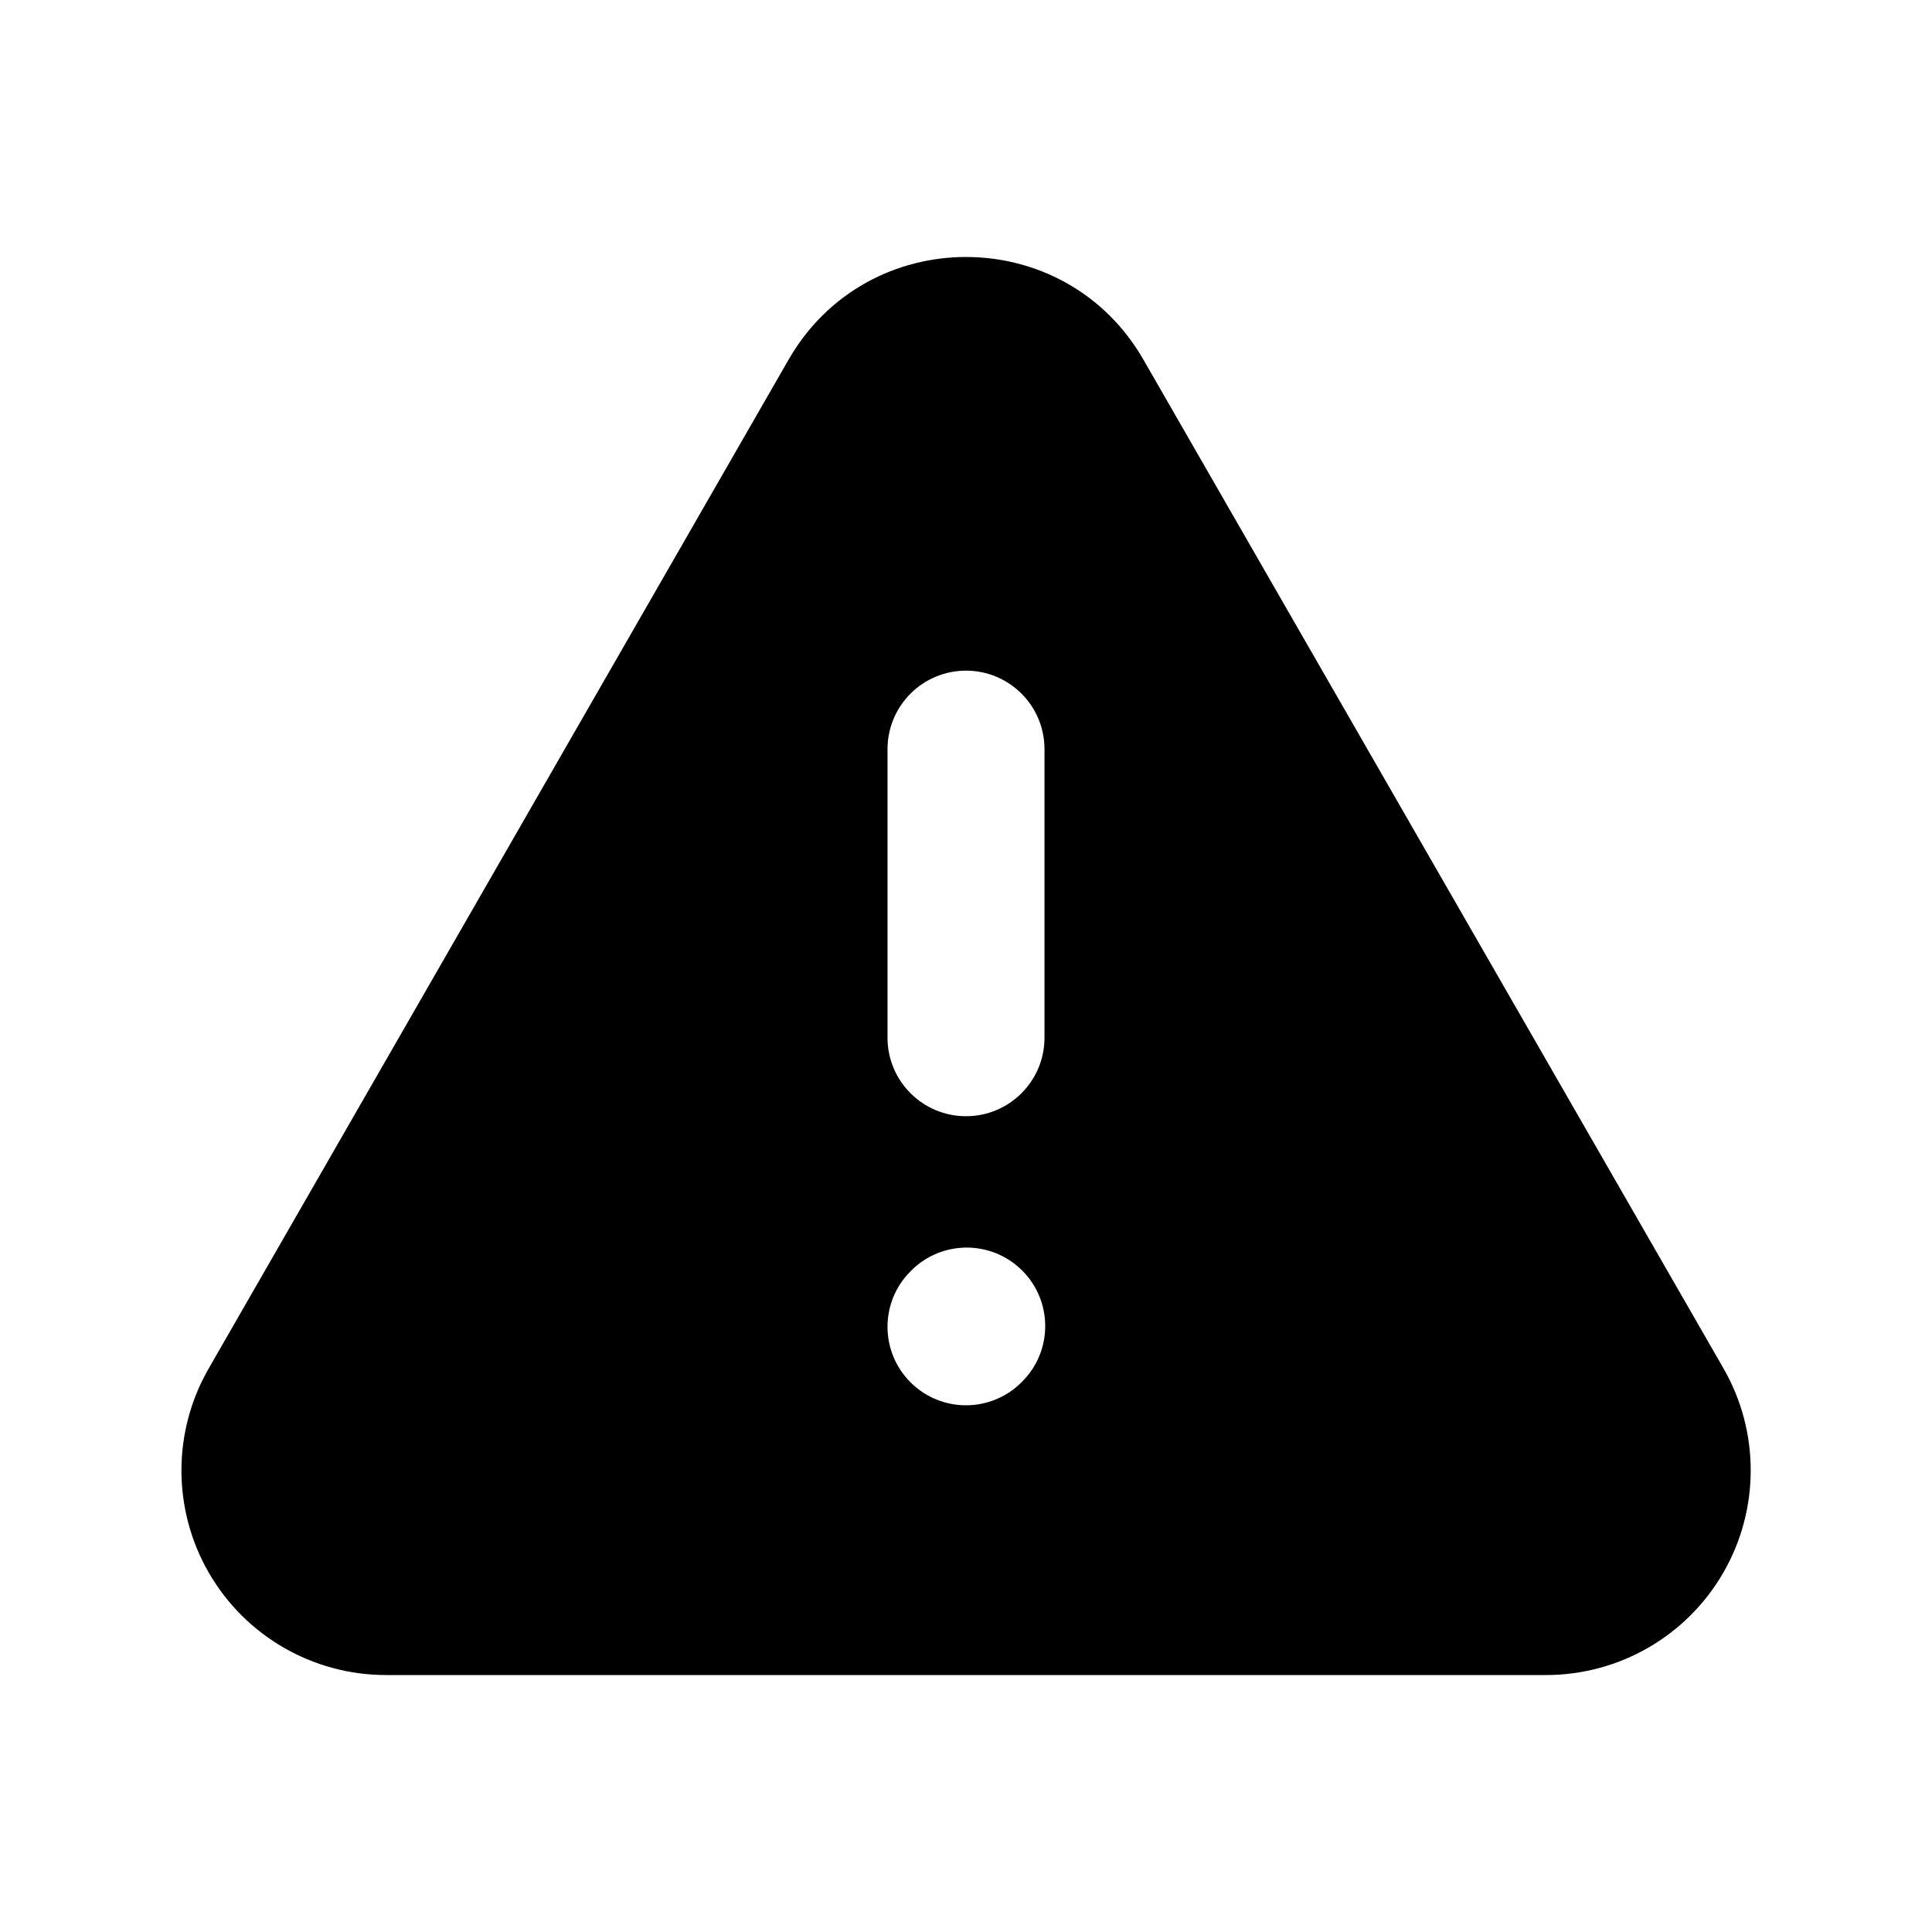
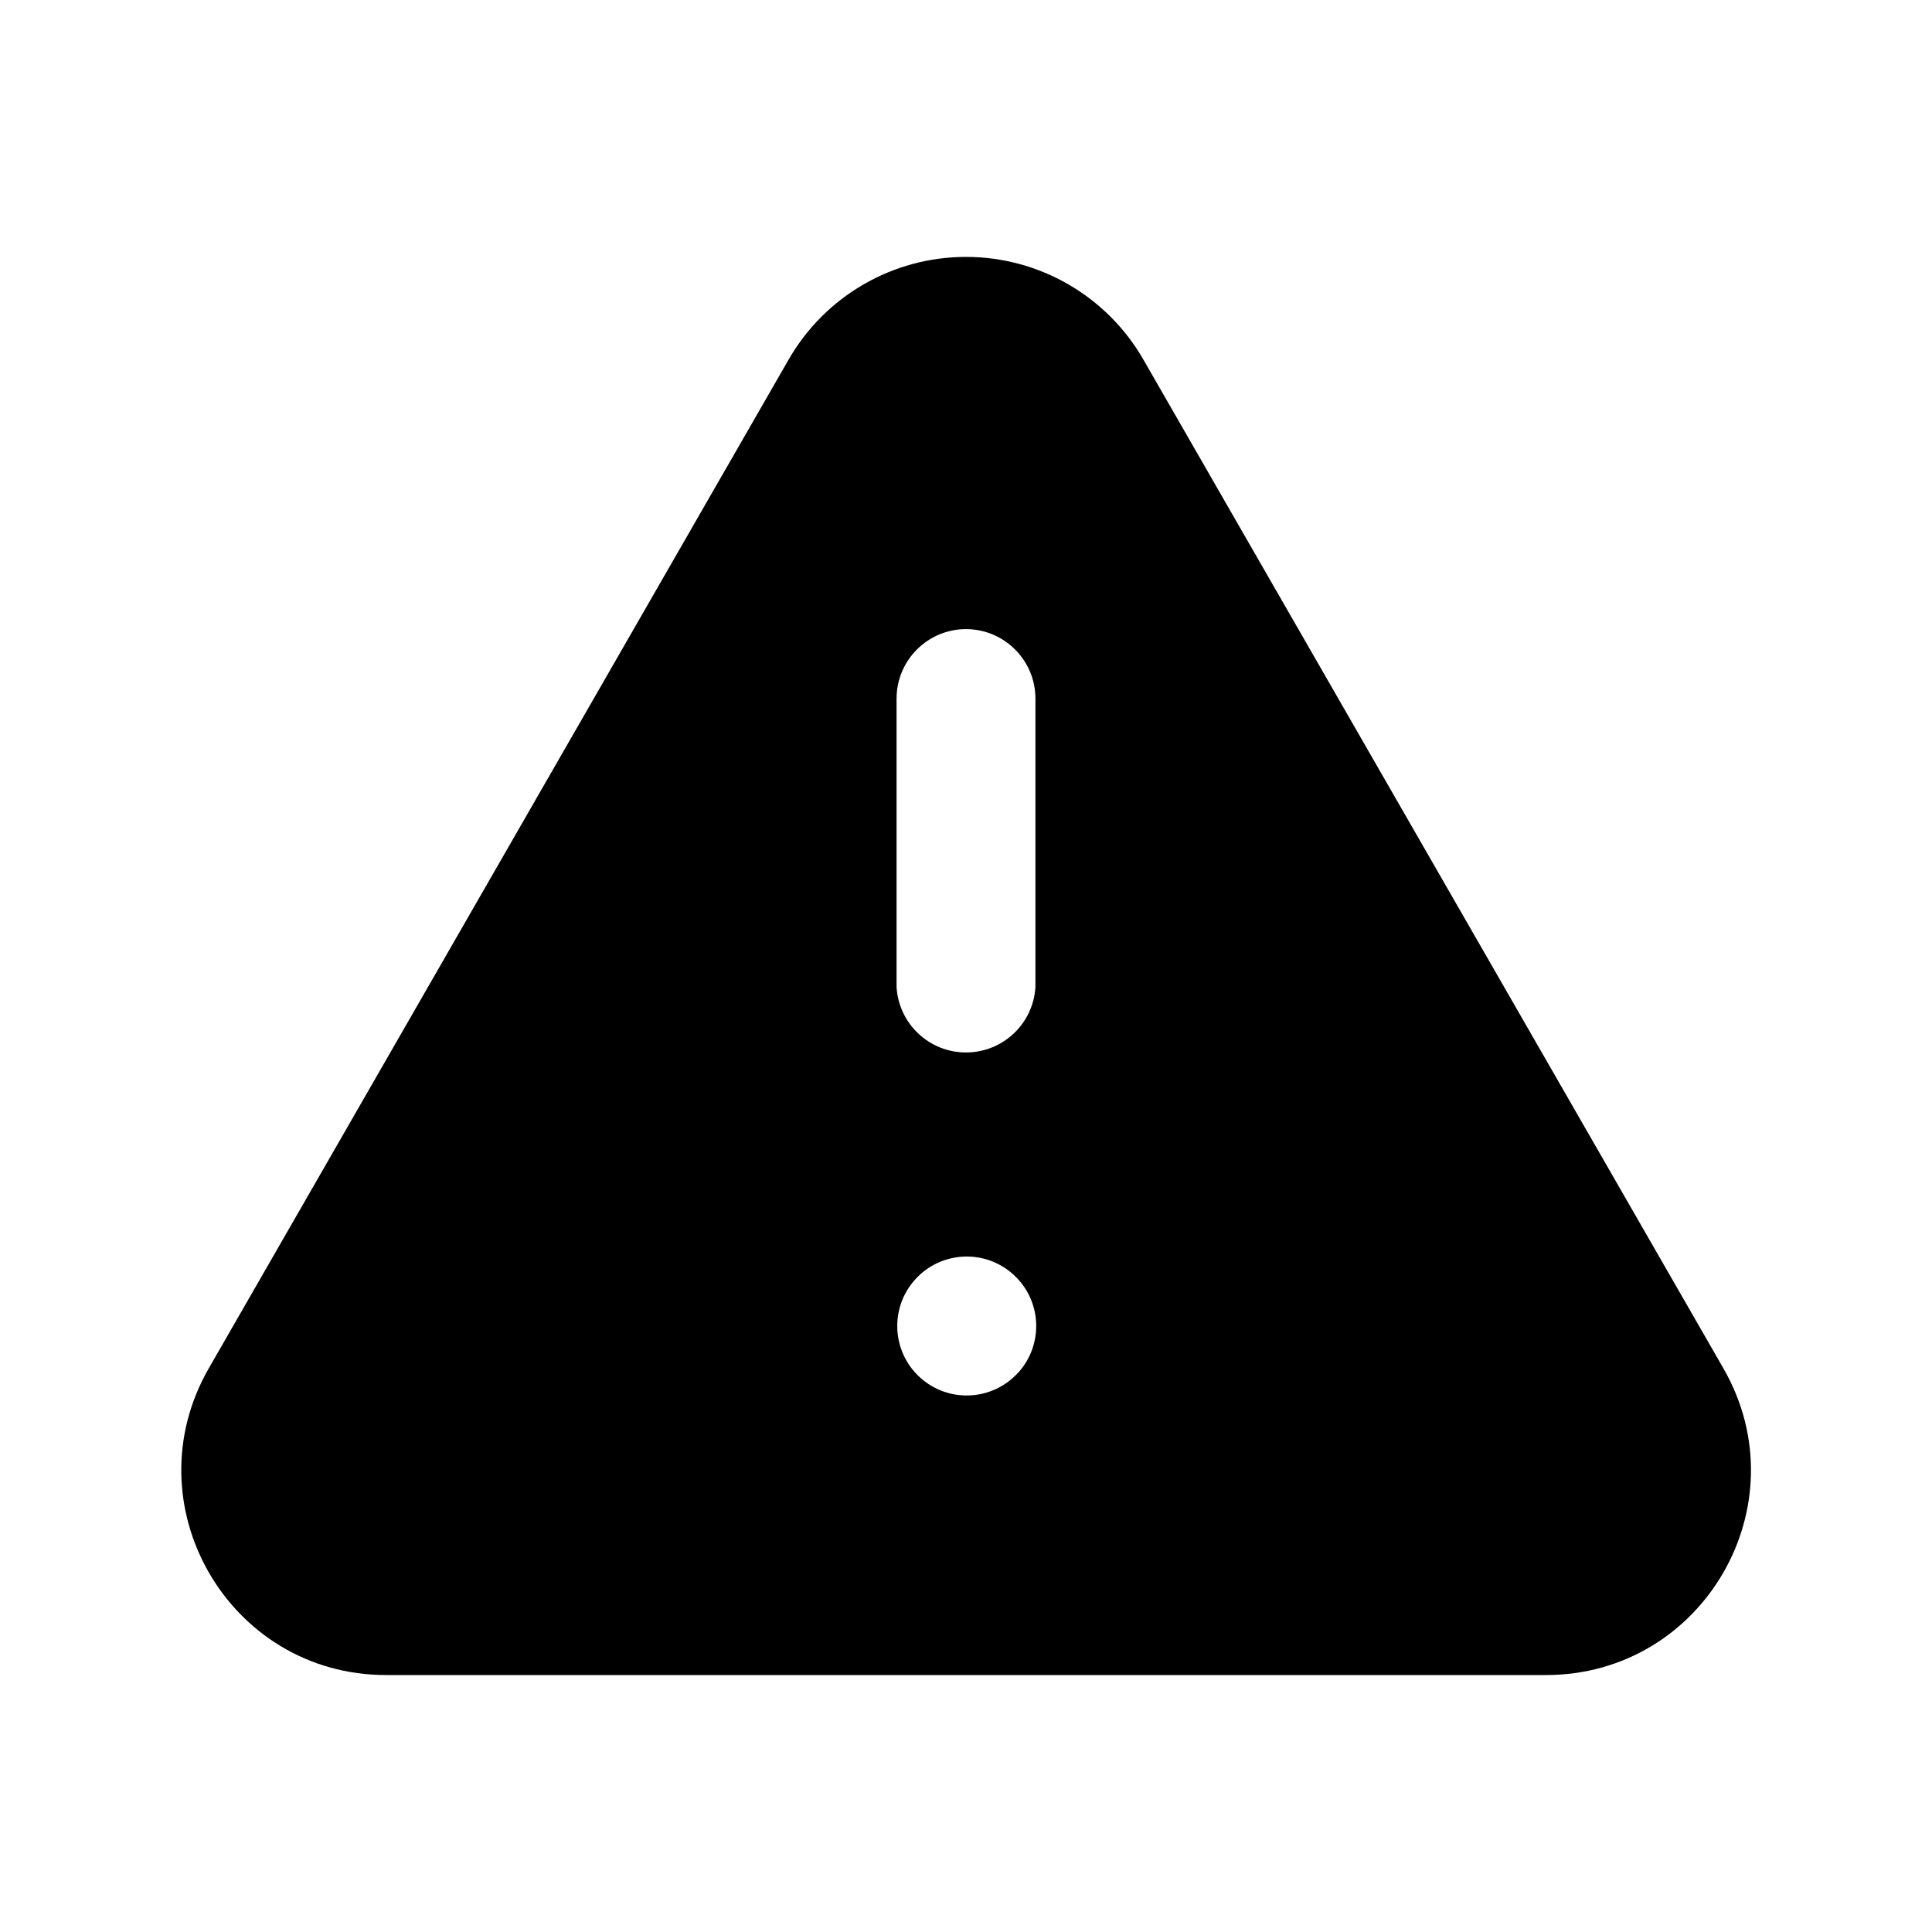
<svg xmlns="http://www.w3.org/2000/svg" fill="none" viewBox="0 0 16 16">
-   <path fill="currentColor" fill-rule="evenodd" d="M6.531 2.978c.652-1.133 2.286-1.133 2.938 0l4.804 8.354a1.695 1.695 0 0 1-1.47 2.54H3.197a1.694 1.694 0 0 1-1.468-2.54zm1.91 7.521a.65.65 0 0 0-.918.048l-.006.006a.65.65 0 0 0 .966.87l.006-.006a.65.65 0 0 0-.048-.918m-.44-4.945a.65.65 0 0 0-.651.65v2.39a.65.65 0 0 0 1.3 0v-2.39a.65.65 0 0 0-.65-.65" clip-rule="evenodd" />
+   <path fill="currentColor" fill-rule="evenodd" d="M6.531 2.978a1.694 1.694 0 0 1 2.938 0l4.804 8.355c.649 1.13-.166 2.539-1.47 2.539H3.197c-1.302 0-2.117-1.41-1.468-2.54zm1.86 7.576a.575.575 0 0 0-.812.042l-.006.007a.575.575 0 0 0 .854.77l.007-.007a.575.575 0 0 0-.043-.812M8 5.21a.576.576 0 0 0-.575.575v2.389a.576.576 0 0 0 1.15 0v-2.39A.576.576 0 0 0 8 5.21" clip-rule="evenodd" />
</svg>
